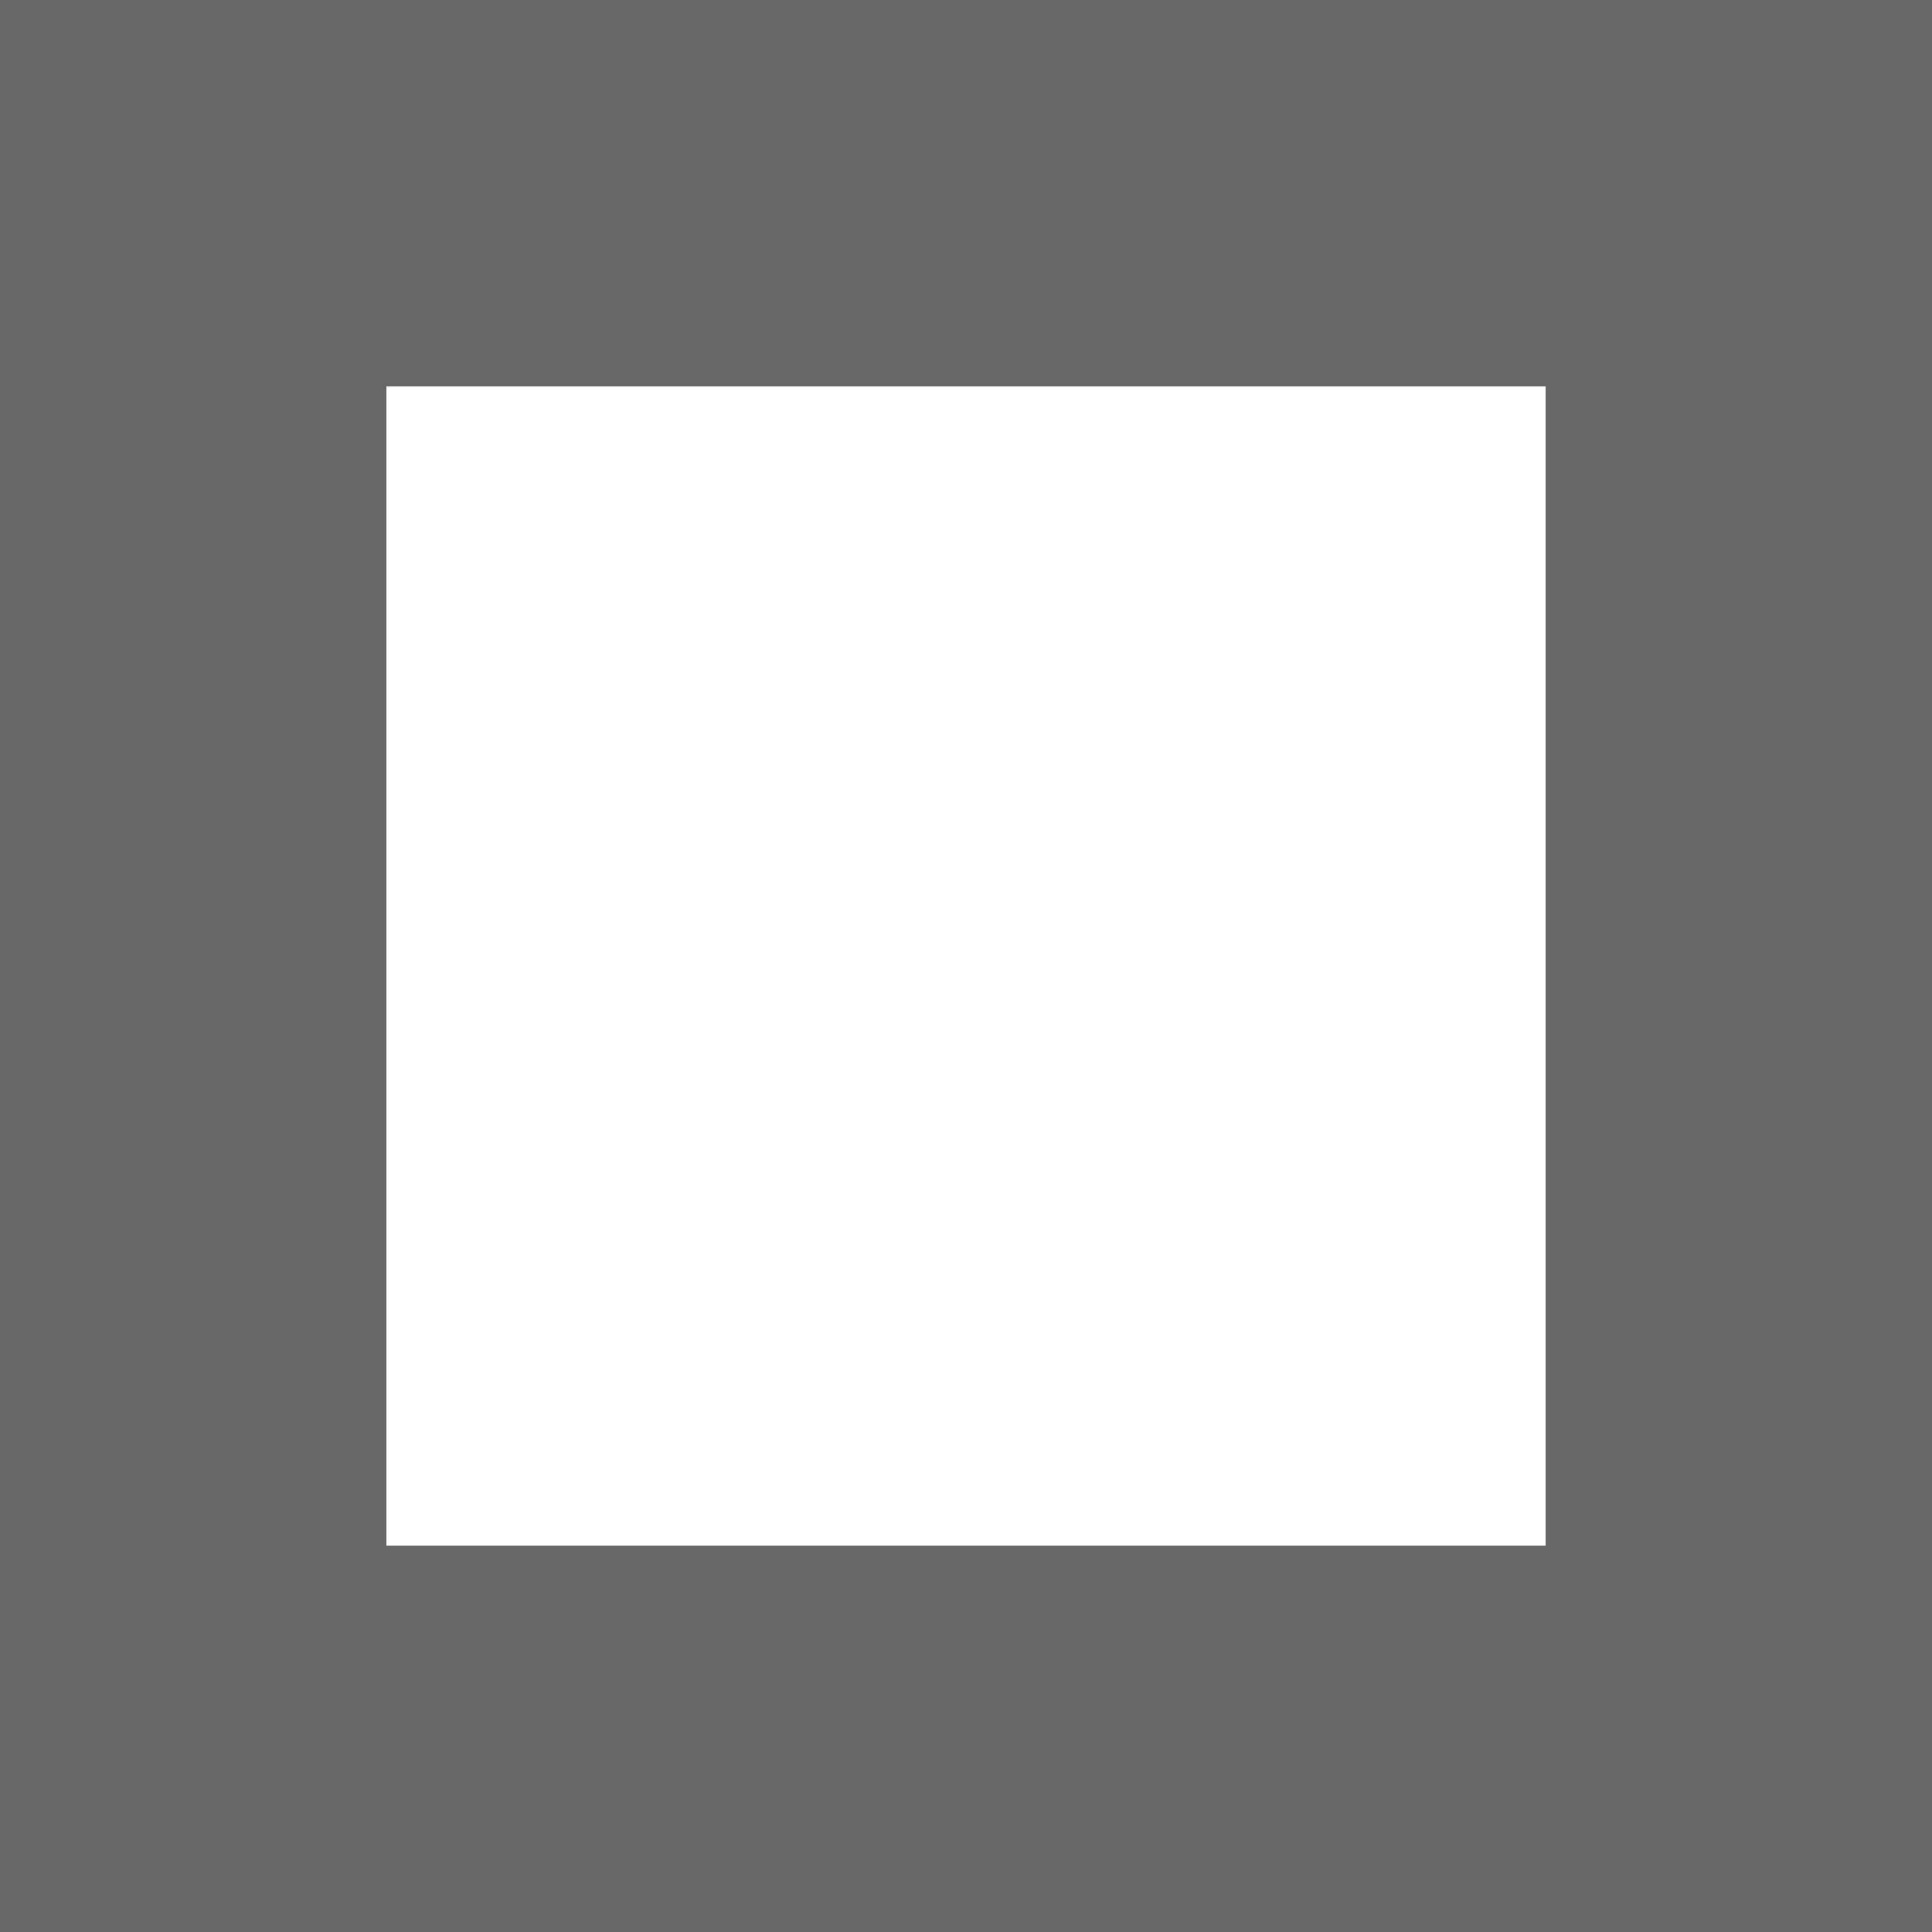
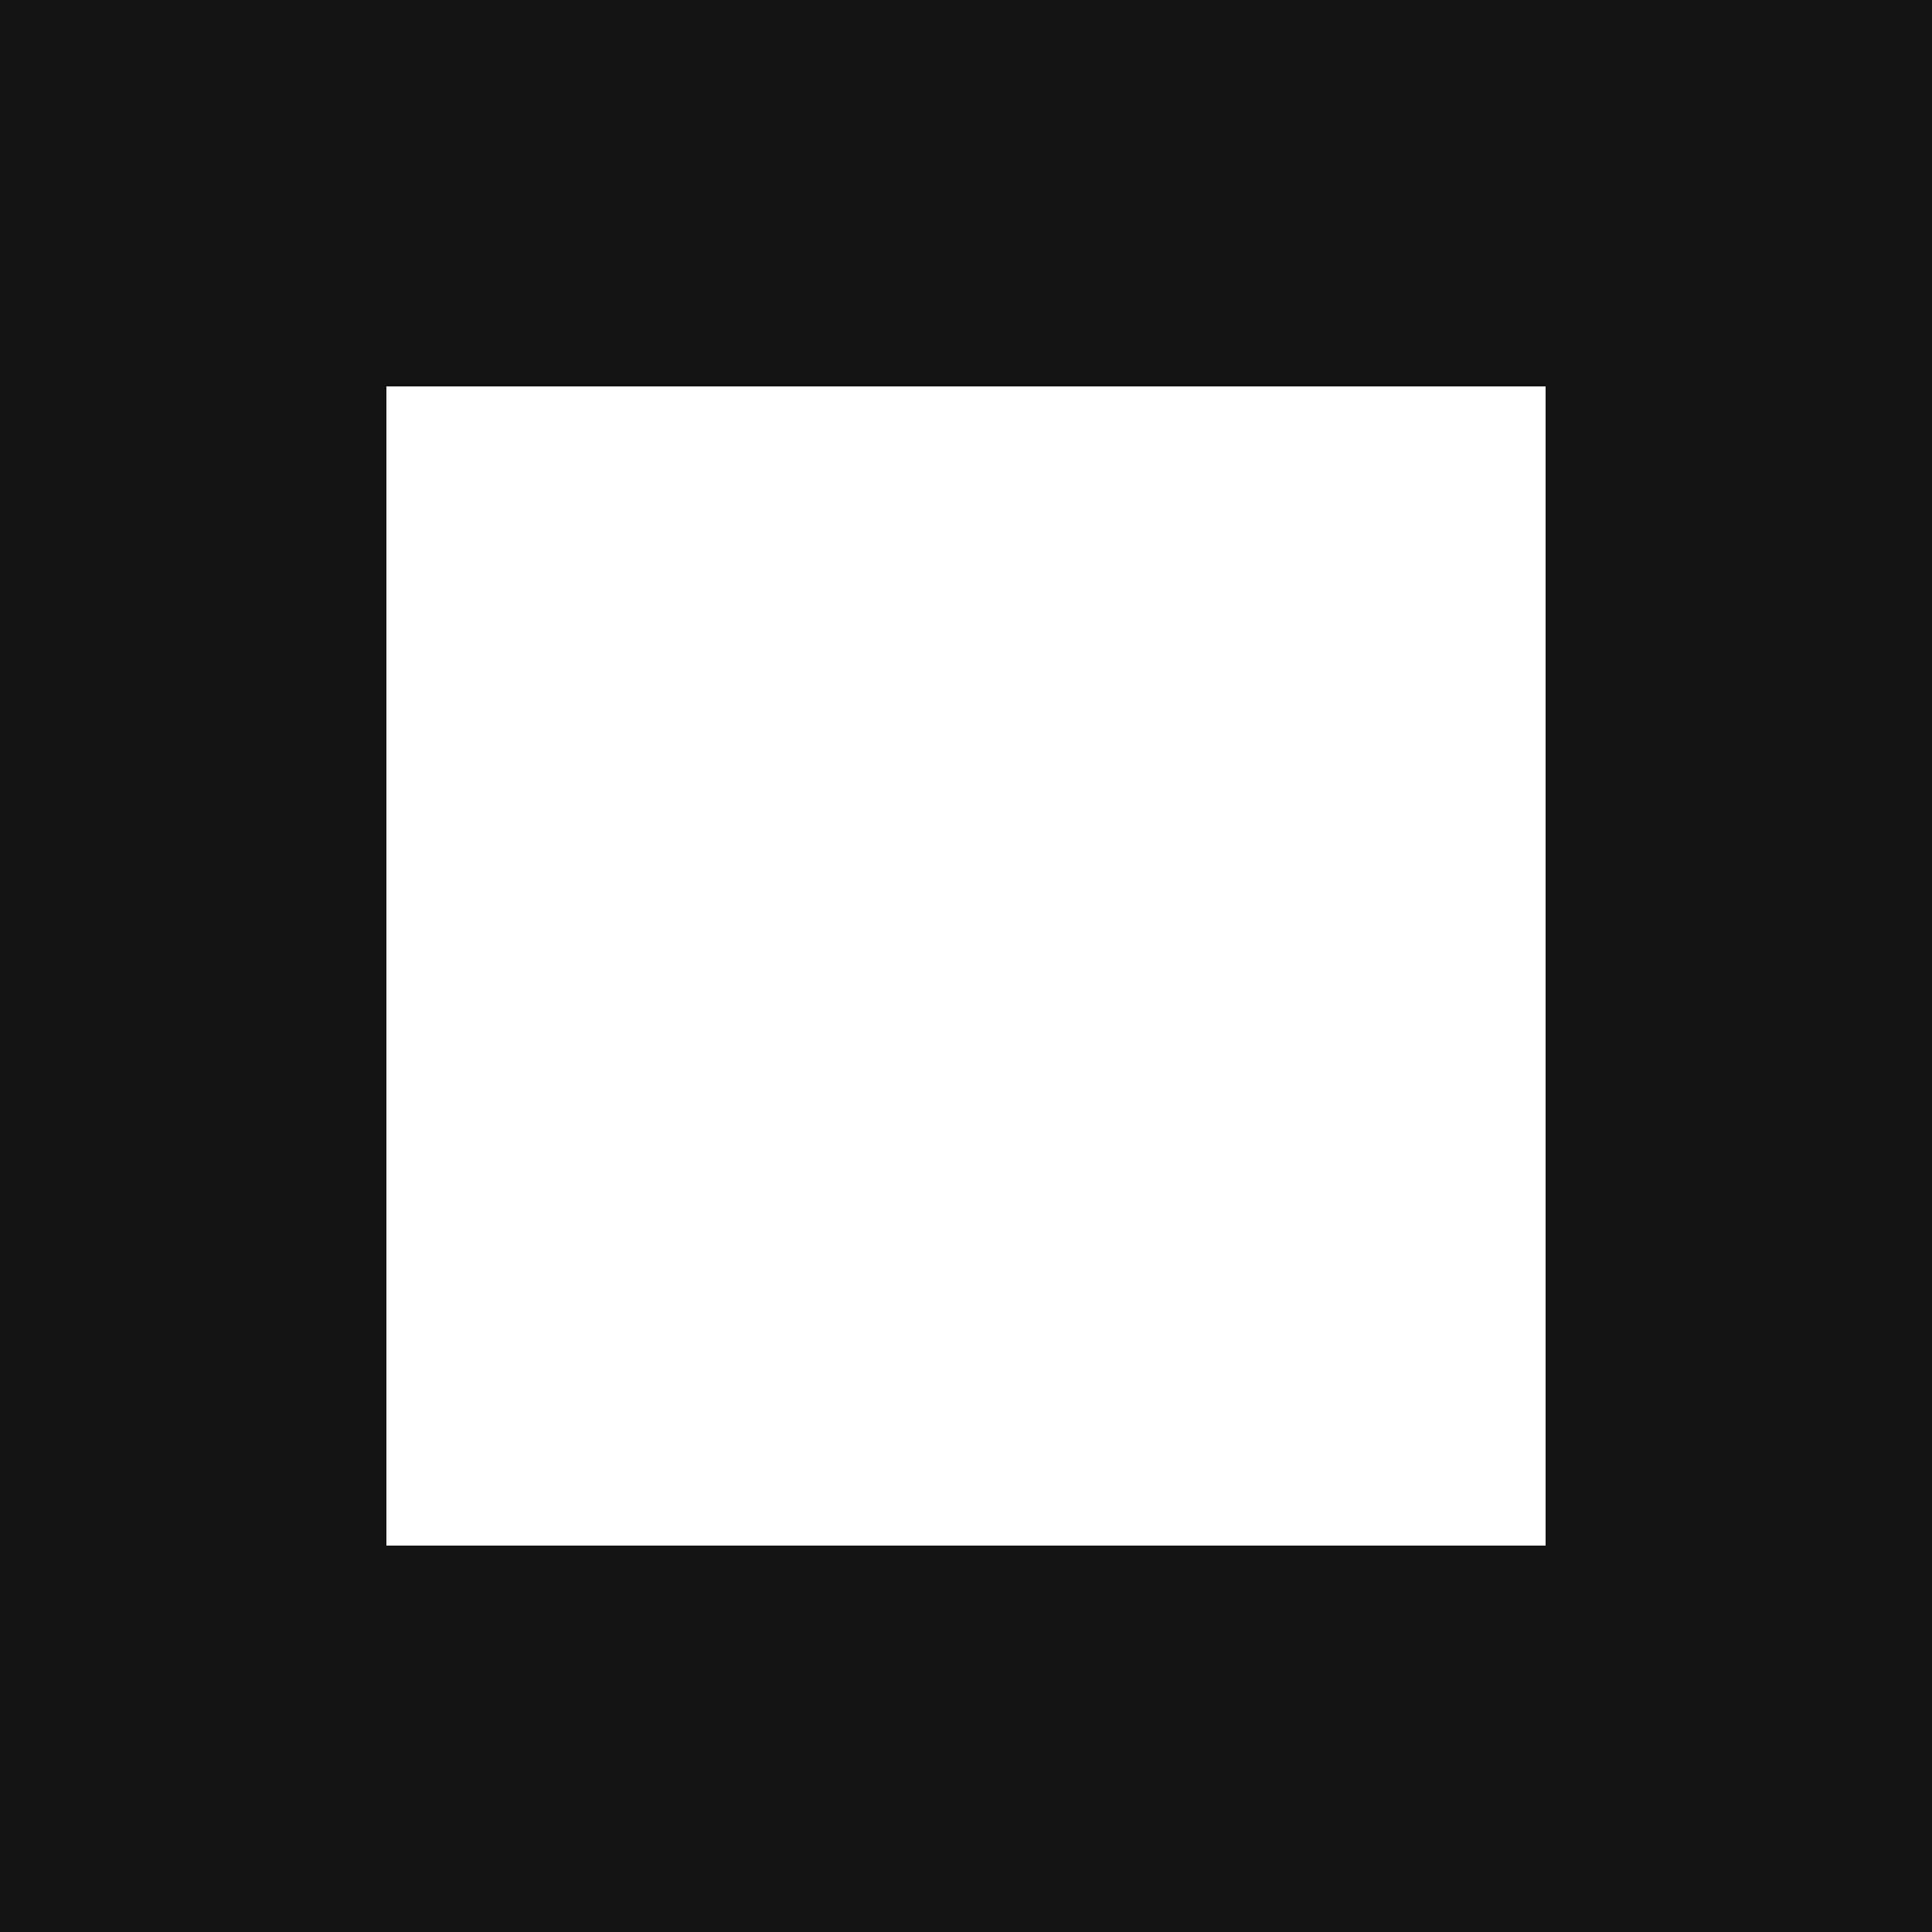
- <svg xmlns="http://www.w3.org/2000/svg" width="5" height="5" viewBox="0 0 1.323 1.323" version="1.1" id="svg8" shape-rendering="crispEdges">
-   <defs id="defs2" />
-   <g id="layer1" transform="translate(0,-295.6771)">
-     <path id="rect14" transform="matrix(0.2645833,0,0,0.2645833,0,295.6771)" d="M 0 0 L 0 1 L 0 5 L 1 5 L 5 5 L 5 4 L 5 1 L 5 0 L 4 0 L 1 0 L 0 0 z M 1 1 L 4 1 L 4 4 L 1 4 L 1 1 z " style="opacity:0.6;fill:#000000;fill-opacity:0.992;stroke:none;stroke-width:0.447;stroke-linecap:square;stroke-linejoin:round;stroke-miterlimit:4;stroke-dasharray:none;stroke-opacity:1;paint-order:normal" />
+ <svg xmlns="http://www.w3.org/2000/svg" height="5" shape-rendering="crispEdges" width="5" version="1.1" viewBox="0 0 1.323 1.323">
+   <g transform="translate(0 -295.68)">
+     <path style="paint-order:normal" d="m0 0v1 4h1 4v-1-3-1h-1-3-1zm1 1h3v3h-3v-3z" transform="matrix(.26458 0 0 .26458 0 295.68)" fill="#131414" />
  </g>
</svg>
